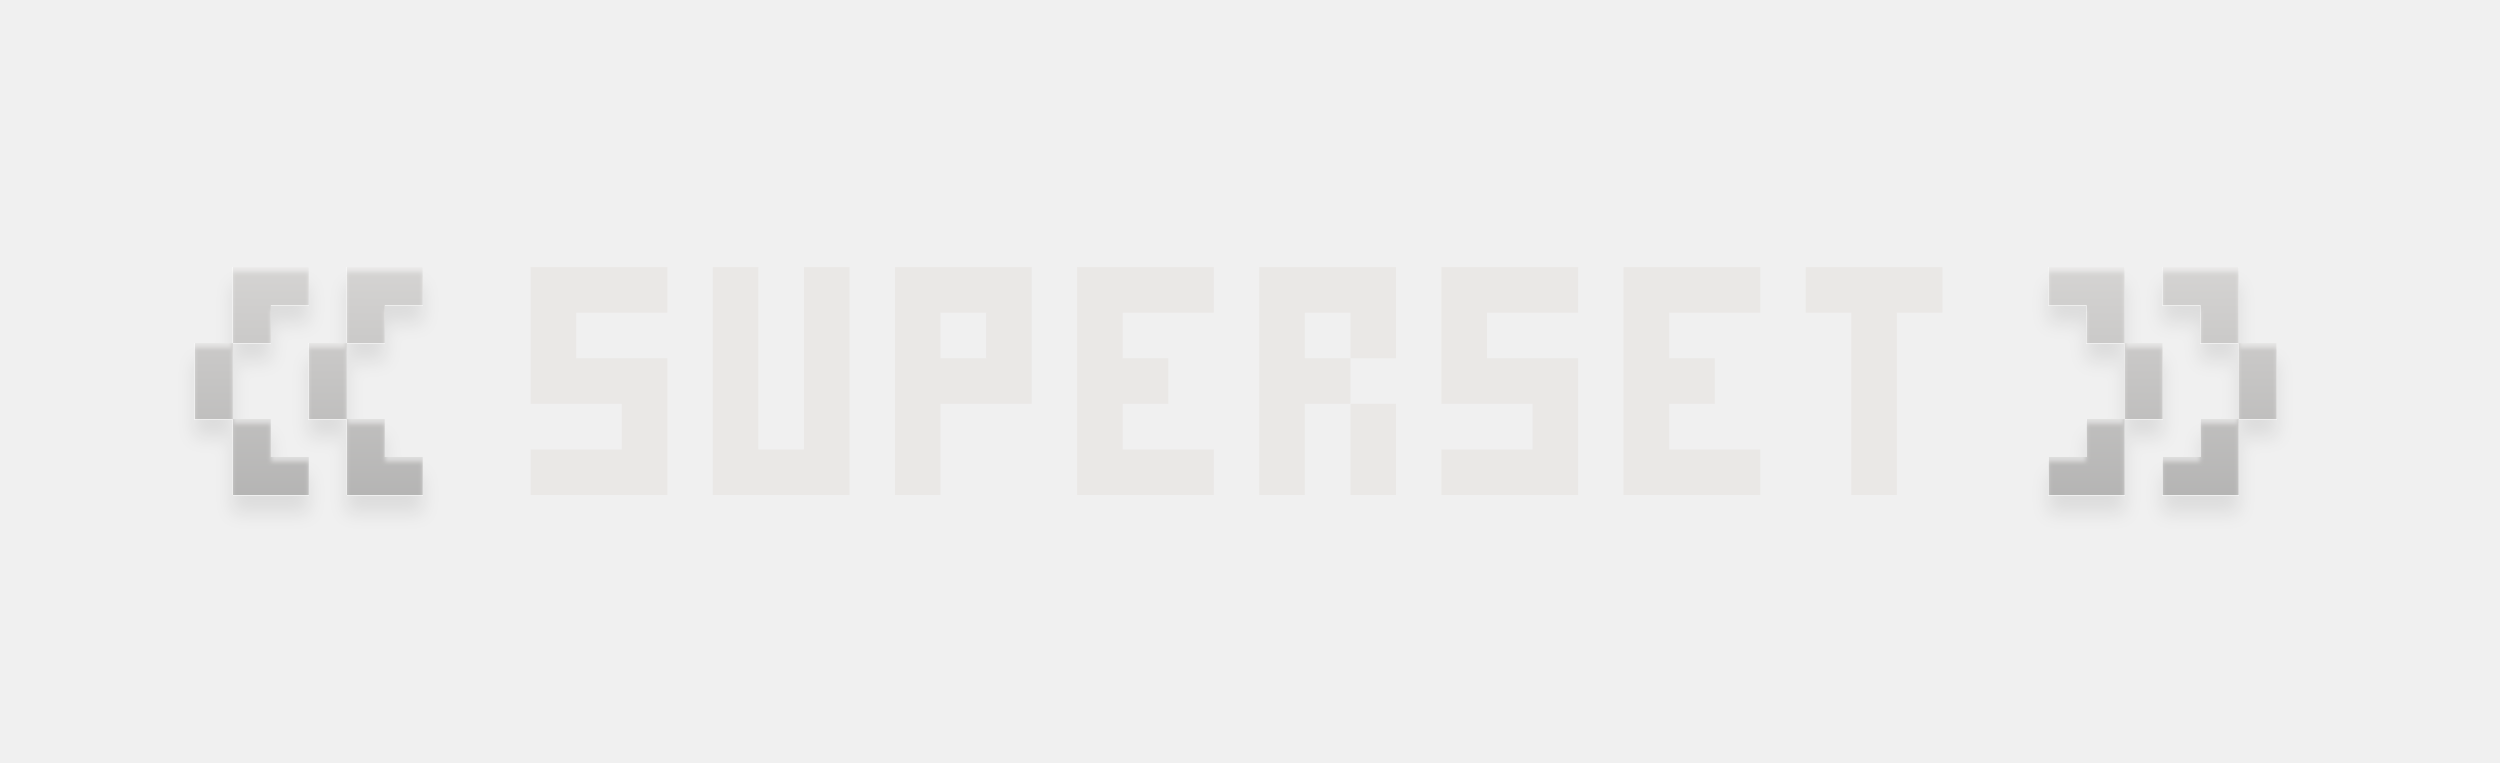
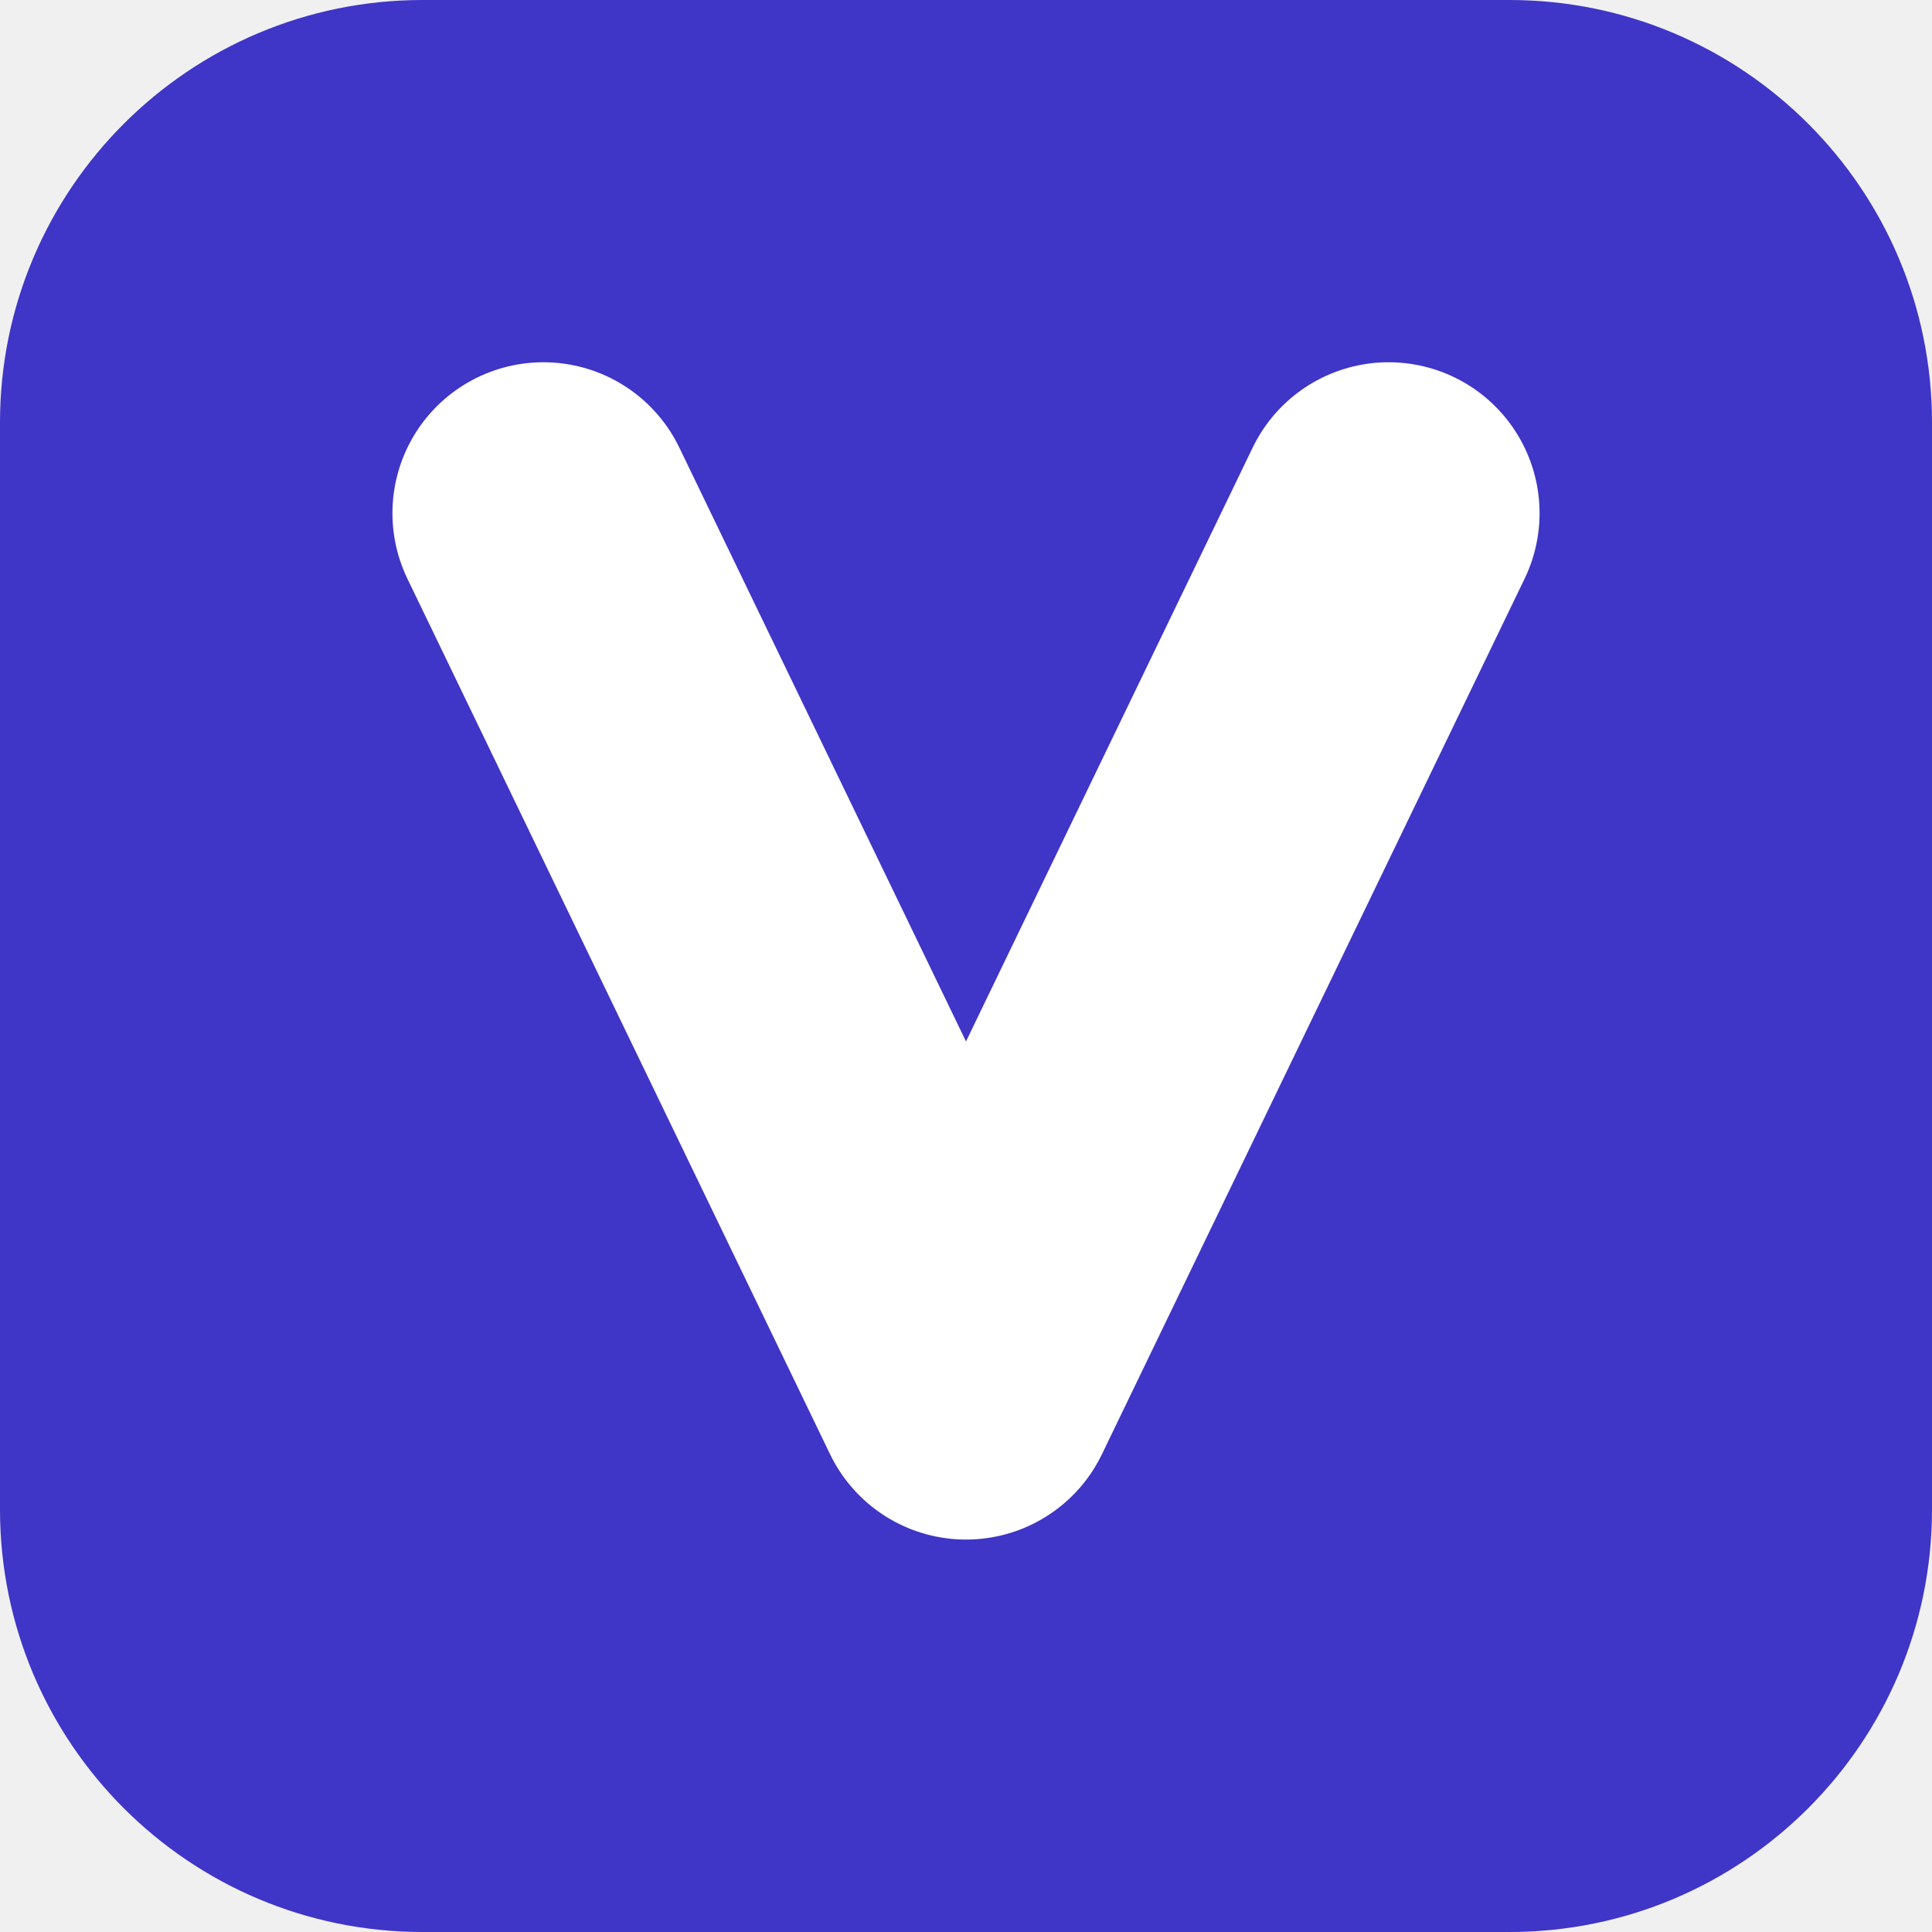
- <svg xmlns="http://www.w3.org/2000/svg" width="702" height="214" viewBox="0 0 702 214" fill="none">
-   <g clip-path="url(#clip0_43_58)">
-     <path d="M174.599 75H187.4V87.8H174.599V75ZM161.8 75H174.599V87.8H161.8V75ZM149 87.8H161.8V100.6H149V87.8ZM149 100.6H161.8V113.4H149V100.6ZM161.8 100.6H174.599V113.4H161.8V100.6ZM174.599 100.6H187.4V113.4H174.599V100.6ZM174.599 113.4H187.4V126.2H174.599V113.4ZM174.599 126.2H187.4V139H174.599V126.2ZM161.8 126.2H174.599V139H161.8V126.2ZM149 126.2H161.8V139H149V126.2ZM149 75H161.8V87.8H149V75ZM200.15 75H212.95V87.8H200.15V75ZM200.15 87.8H212.95V100.6H200.15V87.8ZM200.15 100.6H212.95V113.4H200.15V100.6ZM200.15 113.4H212.95V126.2H200.15V113.4ZM200.15 126.2H212.95V139H200.15V126.2ZM212.95 126.2H225.749V139H212.95V126.2ZM225.749 126.2H238.55V139H225.749V126.2ZM225.749 113.4H238.55V126.2H225.749V113.4ZM225.749 100.6H238.55V113.4H225.749V100.6ZM225.749 87.8H238.55V100.6H225.749V87.8ZM225.749 75H238.55V87.8H225.749V75ZM251.3 75H264.099V87.8H251.3V75ZM251.3 87.8H264.099V100.6H251.3V87.8ZM251.3 100.6H264.099V113.4H251.3V100.6ZM251.3 113.4H264.099V126.2H251.3V113.4ZM251.3 126.2H264.099V139H251.3V126.2ZM264.099 75H276.9V87.8H264.099V75ZM276.9 75H289.7V87.8H276.9V75ZM276.9 87.8H289.7V100.6H276.9V87.8ZM276.9 100.6H289.7V113.4H276.9V100.6ZM264.099 100.6H276.9V113.4H264.099V100.6ZM302.45 75H315.249V87.8H302.45V75ZM302.45 87.8H315.249V100.6H302.45V87.8ZM302.45 100.6H315.249V113.4H302.45V100.6ZM302.45 113.4H315.249V126.2H302.45V113.4ZM302.45 126.2H315.249V139H302.45V126.2ZM315.249 75H328.05V87.8H315.249V75ZM315.249 126.2H328.05V139H315.249V126.2ZM315.249 100.6H328.05V113.4H315.249V100.6ZM328.05 75H340.85V87.8H328.05V75ZM328.05 126.2H340.85V139H328.05V126.2ZM353.6 126.2H366.399V139H353.6V126.2ZM353.6 113.4H366.399V126.2H353.6V113.4ZM353.6 100.6H366.399V113.4H353.6V100.6ZM353.6 87.8H366.399V100.6H353.6V87.8ZM353.6 75H366.399V87.8H353.6V75ZM366.399 75H379.2V87.8H366.399V75ZM379.2 75H392V87.8H379.2V75ZM379.2 87.8H392V100.6H379.2V87.8ZM366.399 100.6H379.2V113.4H366.399V100.6ZM379.2 113.4H392V126.2H379.2V113.4ZM379.2 126.2H392V139H379.2V126.2ZM430.35 75H443.15V87.8H430.35V75ZM417.549 75H430.35V87.8H417.549V75ZM404.75 87.8H417.549V100.6H404.75V87.8ZM404.75 100.6H417.549V113.4H404.75V100.6ZM417.549 100.6H430.35V113.4H417.549V100.6ZM430.35 100.6H443.15V113.4H430.35V100.6ZM430.35 113.4H443.15V126.2H430.35V113.4ZM430.35 126.2H443.15V139H430.35V126.2ZM417.549 126.2H430.35V139H417.549V126.2ZM404.75 126.2H417.549V139H404.75V126.2ZM404.75 75H417.549V87.8H404.75V75ZM455.9 75H468.7V87.8H455.9V75ZM455.9 87.8H468.7V100.6H455.9V87.8ZM455.9 100.6H468.7V113.4H455.9V100.6ZM455.9 113.4H468.7V126.2H455.9V113.4ZM455.9 126.2H468.7V139H455.9V126.2ZM468.7 75H481.5V87.8H468.7V75ZM468.7 126.2H481.5V139H468.7V126.2ZM468.7 100.6H481.5V113.4H468.7V100.6ZM481.5 75H494.299V87.8H481.5V75ZM481.5 126.2H494.299V139H481.5V126.2ZM507.049 75H519.85V87.8H507.049V75ZM519.85 75H532.65V87.8H519.85V75ZM532.65 75H545.449V87.8H532.65V75ZM519.85 87.8H532.65V100.6H519.85V87.8ZM519.85 100.6H532.65V113.4H519.85V100.6ZM519.85 113.4H532.65V126.2H519.85V113.4ZM519.85 126.2H532.65V139H519.85V126.2Z" fill="#EAE8E6" />
-     <g filter="url(#filter0_di_43_58)">
-       <path d="M617.944 75H607.278V85.667H617.944V96.333H628.611V107V117.667H617.944V128.333H607.278V139H617.944H628.611V128.333V117.667H639.278V107V96.333H628.611V85.667V75H617.944Z" fill="white" />
-       <path d="M617.944 75H607.278V85.667H617.944V96.333H628.611V107V117.667H617.944V128.333H607.278V139H617.944H628.611V128.333V117.667H639.278V107V96.333H628.611V85.667V75H617.944Z" fill="url(#paint0_linear_43_58)" fill-opacity="0.6" />
-     </g>
-     <g filter="url(#filter1_di_43_58)">
-       <path d="M585.944 75H575.278V85.667H585.944V96.333H596.611V107V117.667H585.944V128.333H575.278V139H585.944H596.611V128.333V117.667H607.278V107V96.333H596.611V85.667V75H585.944Z" fill="white" />
-       <path d="M585.944 75H575.278V85.667H585.944V96.333H596.611V107V117.667H585.944V128.333H575.278V139H585.944H596.611V128.333V117.667H607.278V107V96.333H596.611V85.667V75H585.944Z" fill="url(#paint1_linear_43_58)" fill-opacity="0.6" />
-     </g>
-     <g filter="url(#filter2_di_43_58)">
-       <path d="M76.056 75H86.722V85.667H76.056V96.333H65.389V107V117.667H76.056V128.333H86.722V139H76.056H65.389V128.333V117.667H54.722V107V96.333H65.389V85.667V75H76.056Z" fill="white" />
-       <path d="M76.056 75H86.722V85.667H76.056V96.333H65.389V107V117.667H76.056V128.333H86.722V139H76.056H65.389V128.333V117.667H54.722V107V96.333H65.389V85.667V75H76.056Z" fill="url(#paint2_linear_43_58)" fill-opacity="0.6" />
-     </g>
-     <g filter="url(#filter3_di_43_58)">
-       <path d="M108.055 75H118.722V85.667H108.055V96.333H97.389V107V117.667H108.055V128.333H118.722V139H108.055H97.389V128.333V117.667H86.722V107V96.333H97.389V85.667V75H108.055Z" fill="white" />
-       <path d="M108.055 75H118.722V85.667H108.055V96.333H97.389V107V117.667H108.055V128.333H118.722V139H108.055H97.389V128.333V117.667H86.722V107V96.333H97.389V85.667V75H108.055Z" fill="url(#paint3_linear_43_58)" fill-opacity="0.6" />
-     </g>
-   </g>
-   <defs>
-     <filter id="filter0_di_43_58" x="602.355" y="75" width="41.846" height="73.846" filterUnits="userSpaceOnUse" color-interpolation-filters="sRGB">
-       <feFlood flood-opacity="0" result="BackgroundImageFix" />
-       <feColorMatrix in="SourceAlpha" type="matrix" values="0 0 0 0 0 0 0 0 0 0 0 0 0 0 0 0 0 0 127 0" result="hardAlpha" />
-       <feOffset dy="4.923" />
-       <feGaussianBlur stdDeviation="2.462" />
-       <feComposite in2="hardAlpha" operator="out" />
-       <feColorMatrix type="matrix" values="0 0 0 0 0 0 0 0 0 0 0 0 0 0 0 0 0 0 0.08 0" />
-       <feBlend mode="normal" in2="BackgroundImageFix" result="effect1_dropShadow_43_58" />
-       <feBlend mode="normal" in="SourceGraphic" in2="effect1_dropShadow_43_58" result="shape" />
-       <feColorMatrix in="SourceAlpha" type="matrix" values="0 0 0 0 0 0 0 0 0 0 0 0 0 0 0 0 0 0 127 0" result="hardAlpha" />
-       <feOffset dy="1.333" />
-       <feGaussianBlur stdDeviation="0.667" />
-       <feComposite in2="hardAlpha" operator="arithmetic" k2="-1" k3="1" />
-       <feColorMatrix type="matrix" values="0 0 0 0 1 0 0 0 0 1 0 0 0 0 1 0 0 0 0.5 0" />
-       <feBlend mode="normal" in2="shape" result="effect2_innerShadow_43_58" />
-     </filter>
-     <filter id="filter1_di_43_58" x="570.355" y="75" width="41.846" height="73.846" filterUnits="userSpaceOnUse" color-interpolation-filters="sRGB">
-       <feFlood flood-opacity="0" result="BackgroundImageFix" />
-       <feColorMatrix in="SourceAlpha" type="matrix" values="0 0 0 0 0 0 0 0 0 0 0 0 0 0 0 0 0 0 127 0" result="hardAlpha" />
-       <feOffset dy="4.923" />
-       <feGaussianBlur stdDeviation="2.462" />
-       <feComposite in2="hardAlpha" operator="out" />
-       <feColorMatrix type="matrix" values="0 0 0 0 0 0 0 0 0 0 0 0 0 0 0 0 0 0 0.08 0" />
-       <feBlend mode="normal" in2="BackgroundImageFix" result="effect1_dropShadow_43_58" />
-       <feBlend mode="normal" in="SourceGraphic" in2="effect1_dropShadow_43_58" result="shape" />
-       <feColorMatrix in="SourceAlpha" type="matrix" values="0 0 0 0 0 0 0 0 0 0 0 0 0 0 0 0 0 0 127 0" result="hardAlpha" />
-       <feOffset dy="1.333" />
-       <feGaussianBlur stdDeviation="0.667" />
-       <feComposite in2="hardAlpha" operator="arithmetic" k2="-1" k3="1" />
-       <feColorMatrix type="matrix" values="0 0 0 0 1 0 0 0 0 1 0 0 0 0 1 0 0 0 0.5 0" />
-       <feBlend mode="normal" in2="shape" result="effect2_innerShadow_43_58" />
-     </filter>
-     <filter id="filter2_di_43_58" x="49.799" y="75" width="41.846" height="73.846" filterUnits="userSpaceOnUse" color-interpolation-filters="sRGB">
-       <feFlood flood-opacity="0" result="BackgroundImageFix" />
-       <feColorMatrix in="SourceAlpha" type="matrix" values="0 0 0 0 0 0 0 0 0 0 0 0 0 0 0 0 0 0 127 0" result="hardAlpha" />
-       <feOffset dy="4.923" />
-       <feGaussianBlur stdDeviation="2.462" />
-       <feComposite in2="hardAlpha" operator="out" />
-       <feColorMatrix type="matrix" values="0 0 0 0 0 0 0 0 0 0 0 0 0 0 0 0 0 0 0.08 0" />
-       <feBlend mode="normal" in2="BackgroundImageFix" result="effect1_dropShadow_43_58" />
-       <feBlend mode="normal" in="SourceGraphic" in2="effect1_dropShadow_43_58" result="shape" />
-       <feColorMatrix in="SourceAlpha" type="matrix" values="0 0 0 0 0 0 0 0 0 0 0 0 0 0 0 0 0 0 127 0" result="hardAlpha" />
-       <feOffset dy="1.333" />
-       <feGaussianBlur stdDeviation="0.667" />
-       <feComposite in2="hardAlpha" operator="arithmetic" k2="-1" k3="1" />
-       <feColorMatrix type="matrix" values="0 0 0 0 1 0 0 0 0 1 0 0 0 0 1 0 0 0 0.5 0" />
-       <feBlend mode="normal" in2="shape" result="effect2_innerShadow_43_58" />
-     </filter>
-     <filter id="filter3_di_43_58" x="81.799" y="75" width="41.846" height="73.846" filterUnits="userSpaceOnUse" color-interpolation-filters="sRGB">
-       <feFlood flood-opacity="0" result="BackgroundImageFix" />
-       <feColorMatrix in="SourceAlpha" type="matrix" values="0 0 0 0 0 0 0 0 0 0 0 0 0 0 0 0 0 0 127 0" result="hardAlpha" />
-       <feOffset dy="4.923" />
-       <feGaussianBlur stdDeviation="2.462" />
-       <feComposite in2="hardAlpha" operator="out" />
-       <feColorMatrix type="matrix" values="0 0 0 0 0 0 0 0 0 0 0 0 0 0 0 0 0 0 0.08 0" />
-       <feBlend mode="normal" in2="BackgroundImageFix" result="effect1_dropShadow_43_58" />
-       <feBlend mode="normal" in="SourceGraphic" in2="effect1_dropShadow_43_58" result="shape" />
-       <feColorMatrix in="SourceAlpha" type="matrix" values="0 0 0 0 0 0 0 0 0 0 0 0 0 0 0 0 0 0 127 0" result="hardAlpha" />
-       <feOffset dy="1.333" />
-       <feGaussianBlur stdDeviation="0.667" />
-       <feComposite in2="hardAlpha" operator="arithmetic" k2="-1" k3="1" />
-       <feColorMatrix type="matrix" values="0 0 0 0 1 0 0 0 0 1 0 0 0 0 1 0 0 0 0.5 0" />
-       <feBlend mode="normal" in2="shape" result="effect2_innerShadow_43_58" />
-     </filter>
-     <linearGradient id="paint0_linear_43_58" x1="596.653" y1="72.6" x2="596.737" y2="138.893" gradientUnits="userSpaceOnUse">
-       <stop stop-color="#BBB9B7" />
-       <stop offset="1" stop-color="#848382" />
-     </linearGradient>
-     <linearGradient id="paint1_linear_43_58" x1="564.653" y1="72.6" x2="564.737" y2="138.893" gradientUnits="userSpaceOnUse">
-       <stop stop-color="#BBB9B7" />
-       <stop offset="1" stop-color="#848382" />
-     </linearGradient>
-     <linearGradient id="paint2_linear_43_58" x1="97.347" y1="72.6" x2="97.263" y2="138.893" gradientUnits="userSpaceOnUse">
-       <stop stop-color="#BBB9B7" />
-       <stop offset="1" stop-color="#848382" />
-     </linearGradient>
-     <linearGradient id="paint3_linear_43_58" x1="129.347" y1="72.6" x2="129.263" y2="138.893" gradientUnits="userSpaceOnUse">
-       <stop stop-color="#BBB9B7" />
-       <stop offset="1" stop-color="#848382" />
-     </linearGradient>
-     <clipPath id="clip0_43_58">
-       <rect width="702" height="214" fill="white" />
-     </clipPath>
-   </defs>
+ <svg xmlns="http://www.w3.org/2000/svg" width="64" height="64" viewBox="0 0 64 64">
+   <rect x="0" y="0" width="64" height="64" rx="14" fill="#3F35C7" />
+   <path d="M18 17 L32 46 L46 17" fill="none" stroke="#FFFFFF" stroke-width="10" stroke-linecap="round" stroke-linejoin="round" />
</svg>
